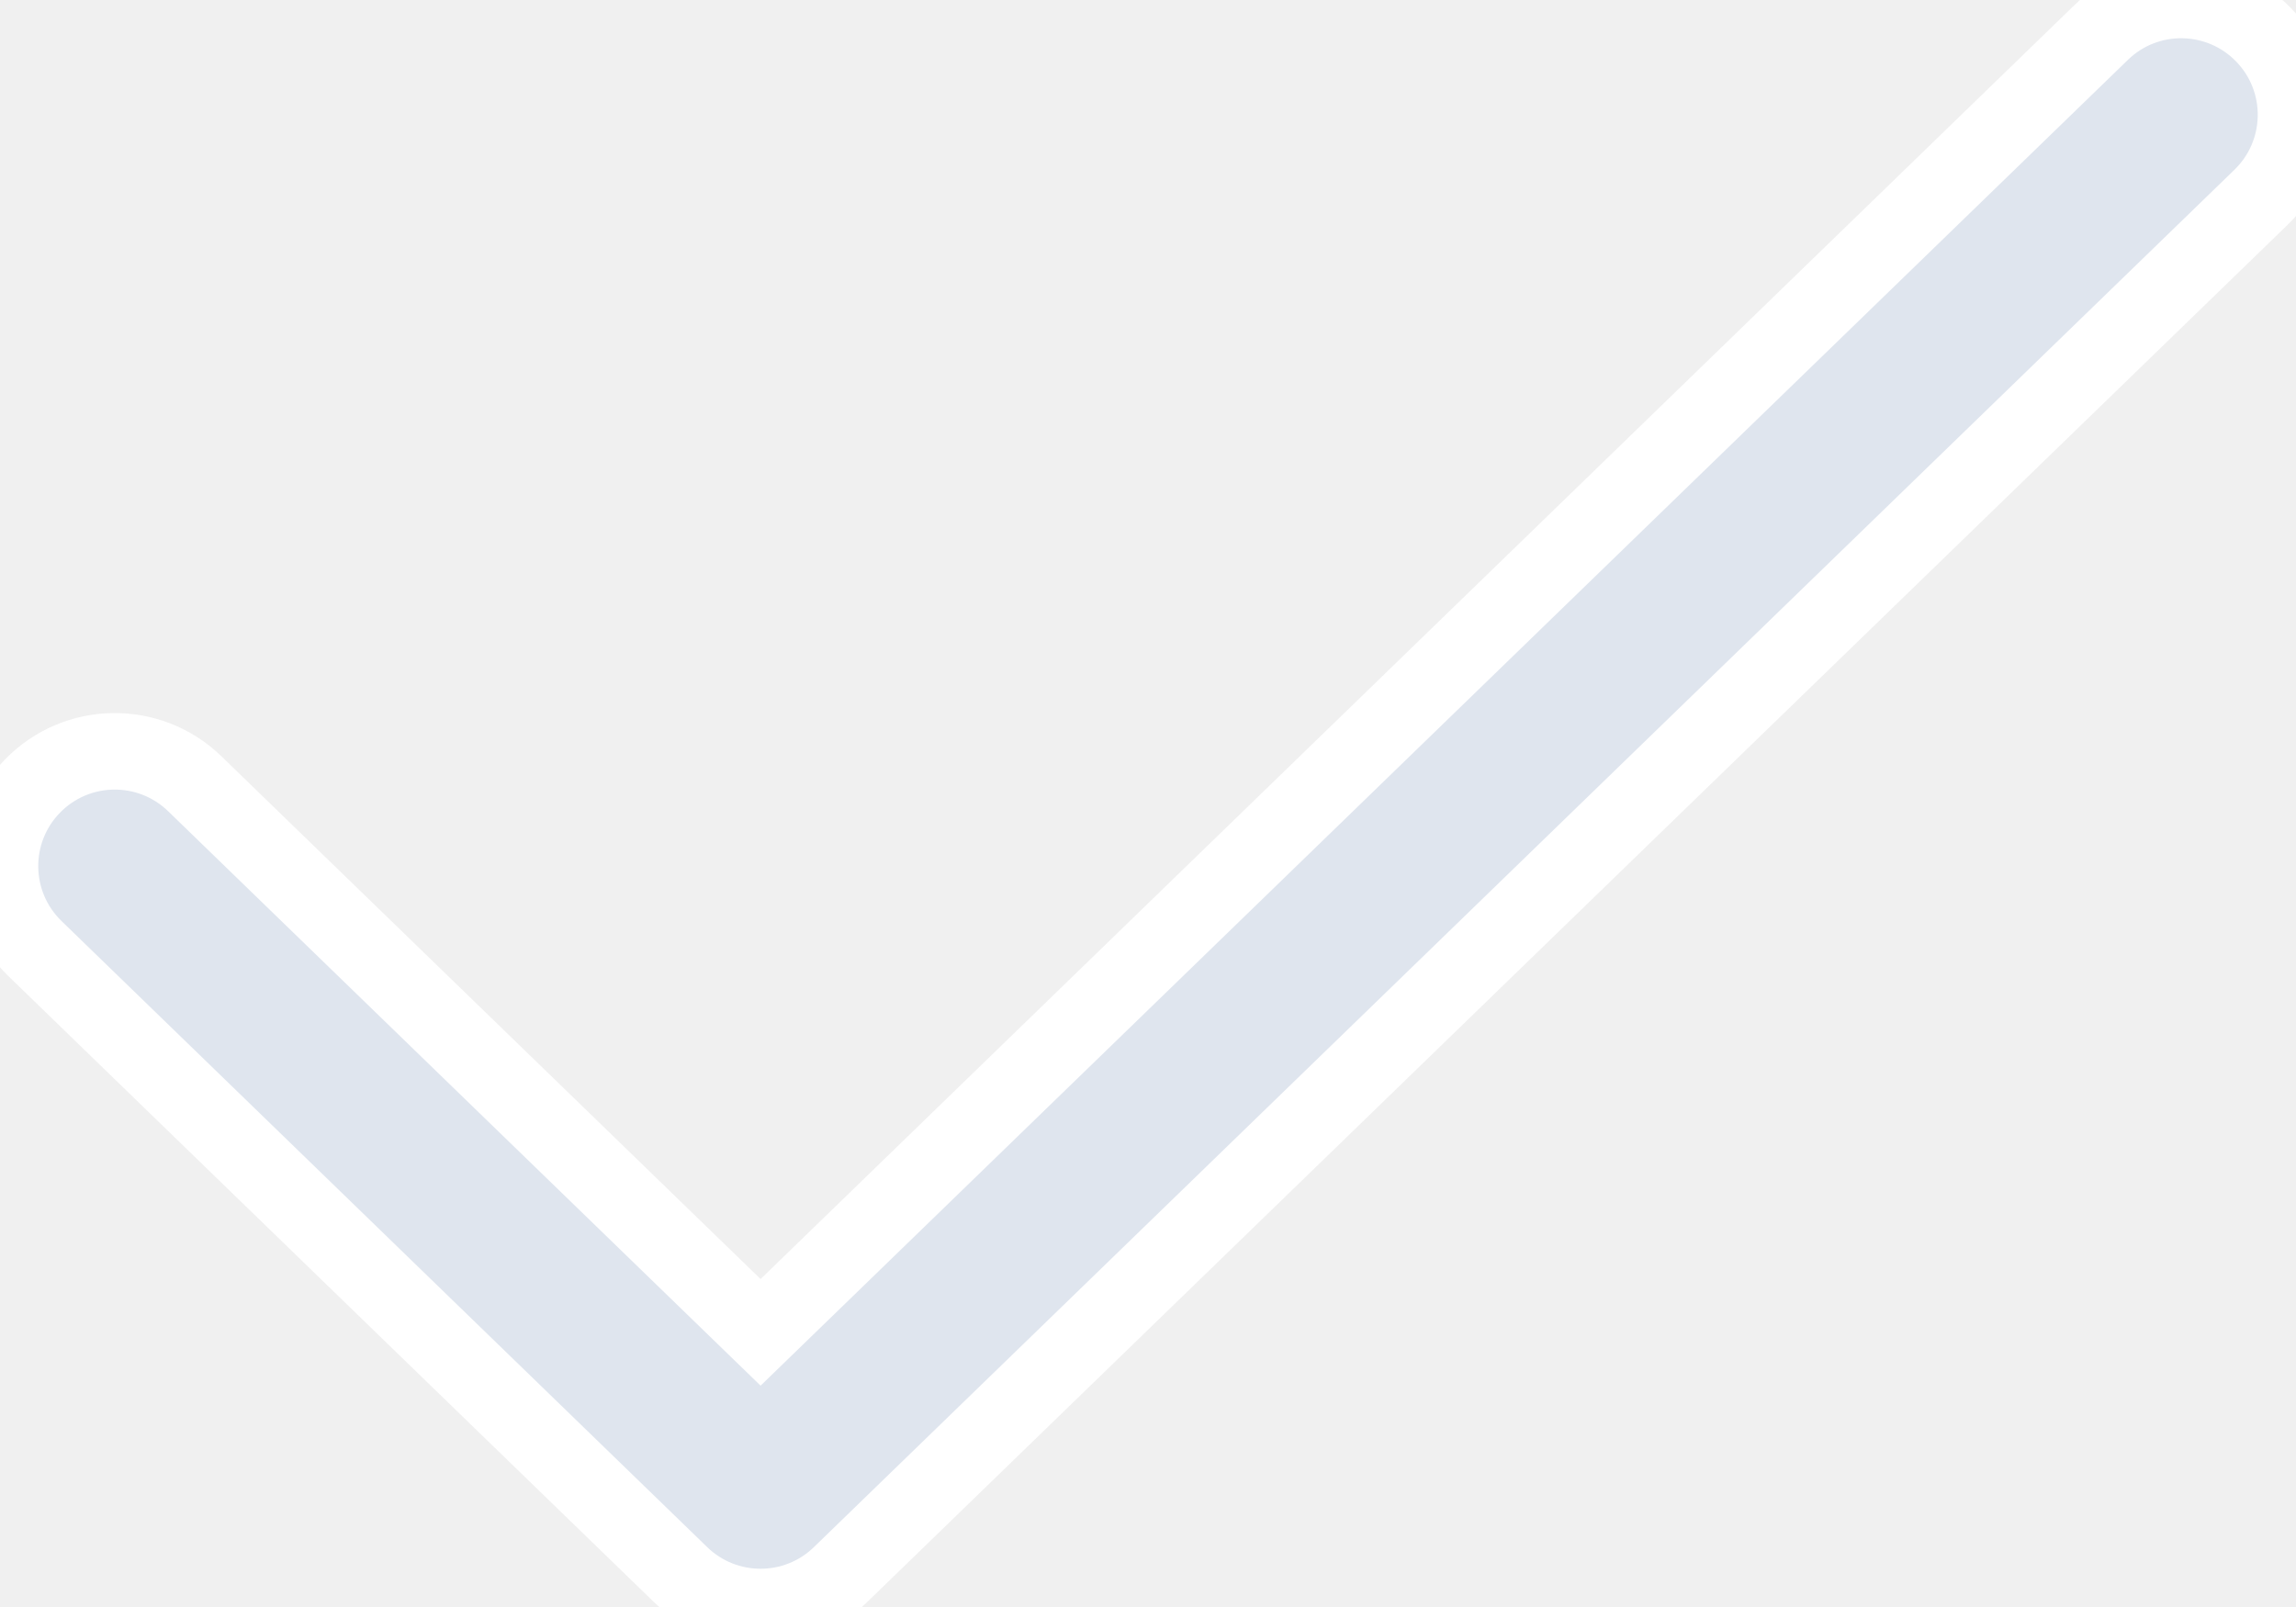
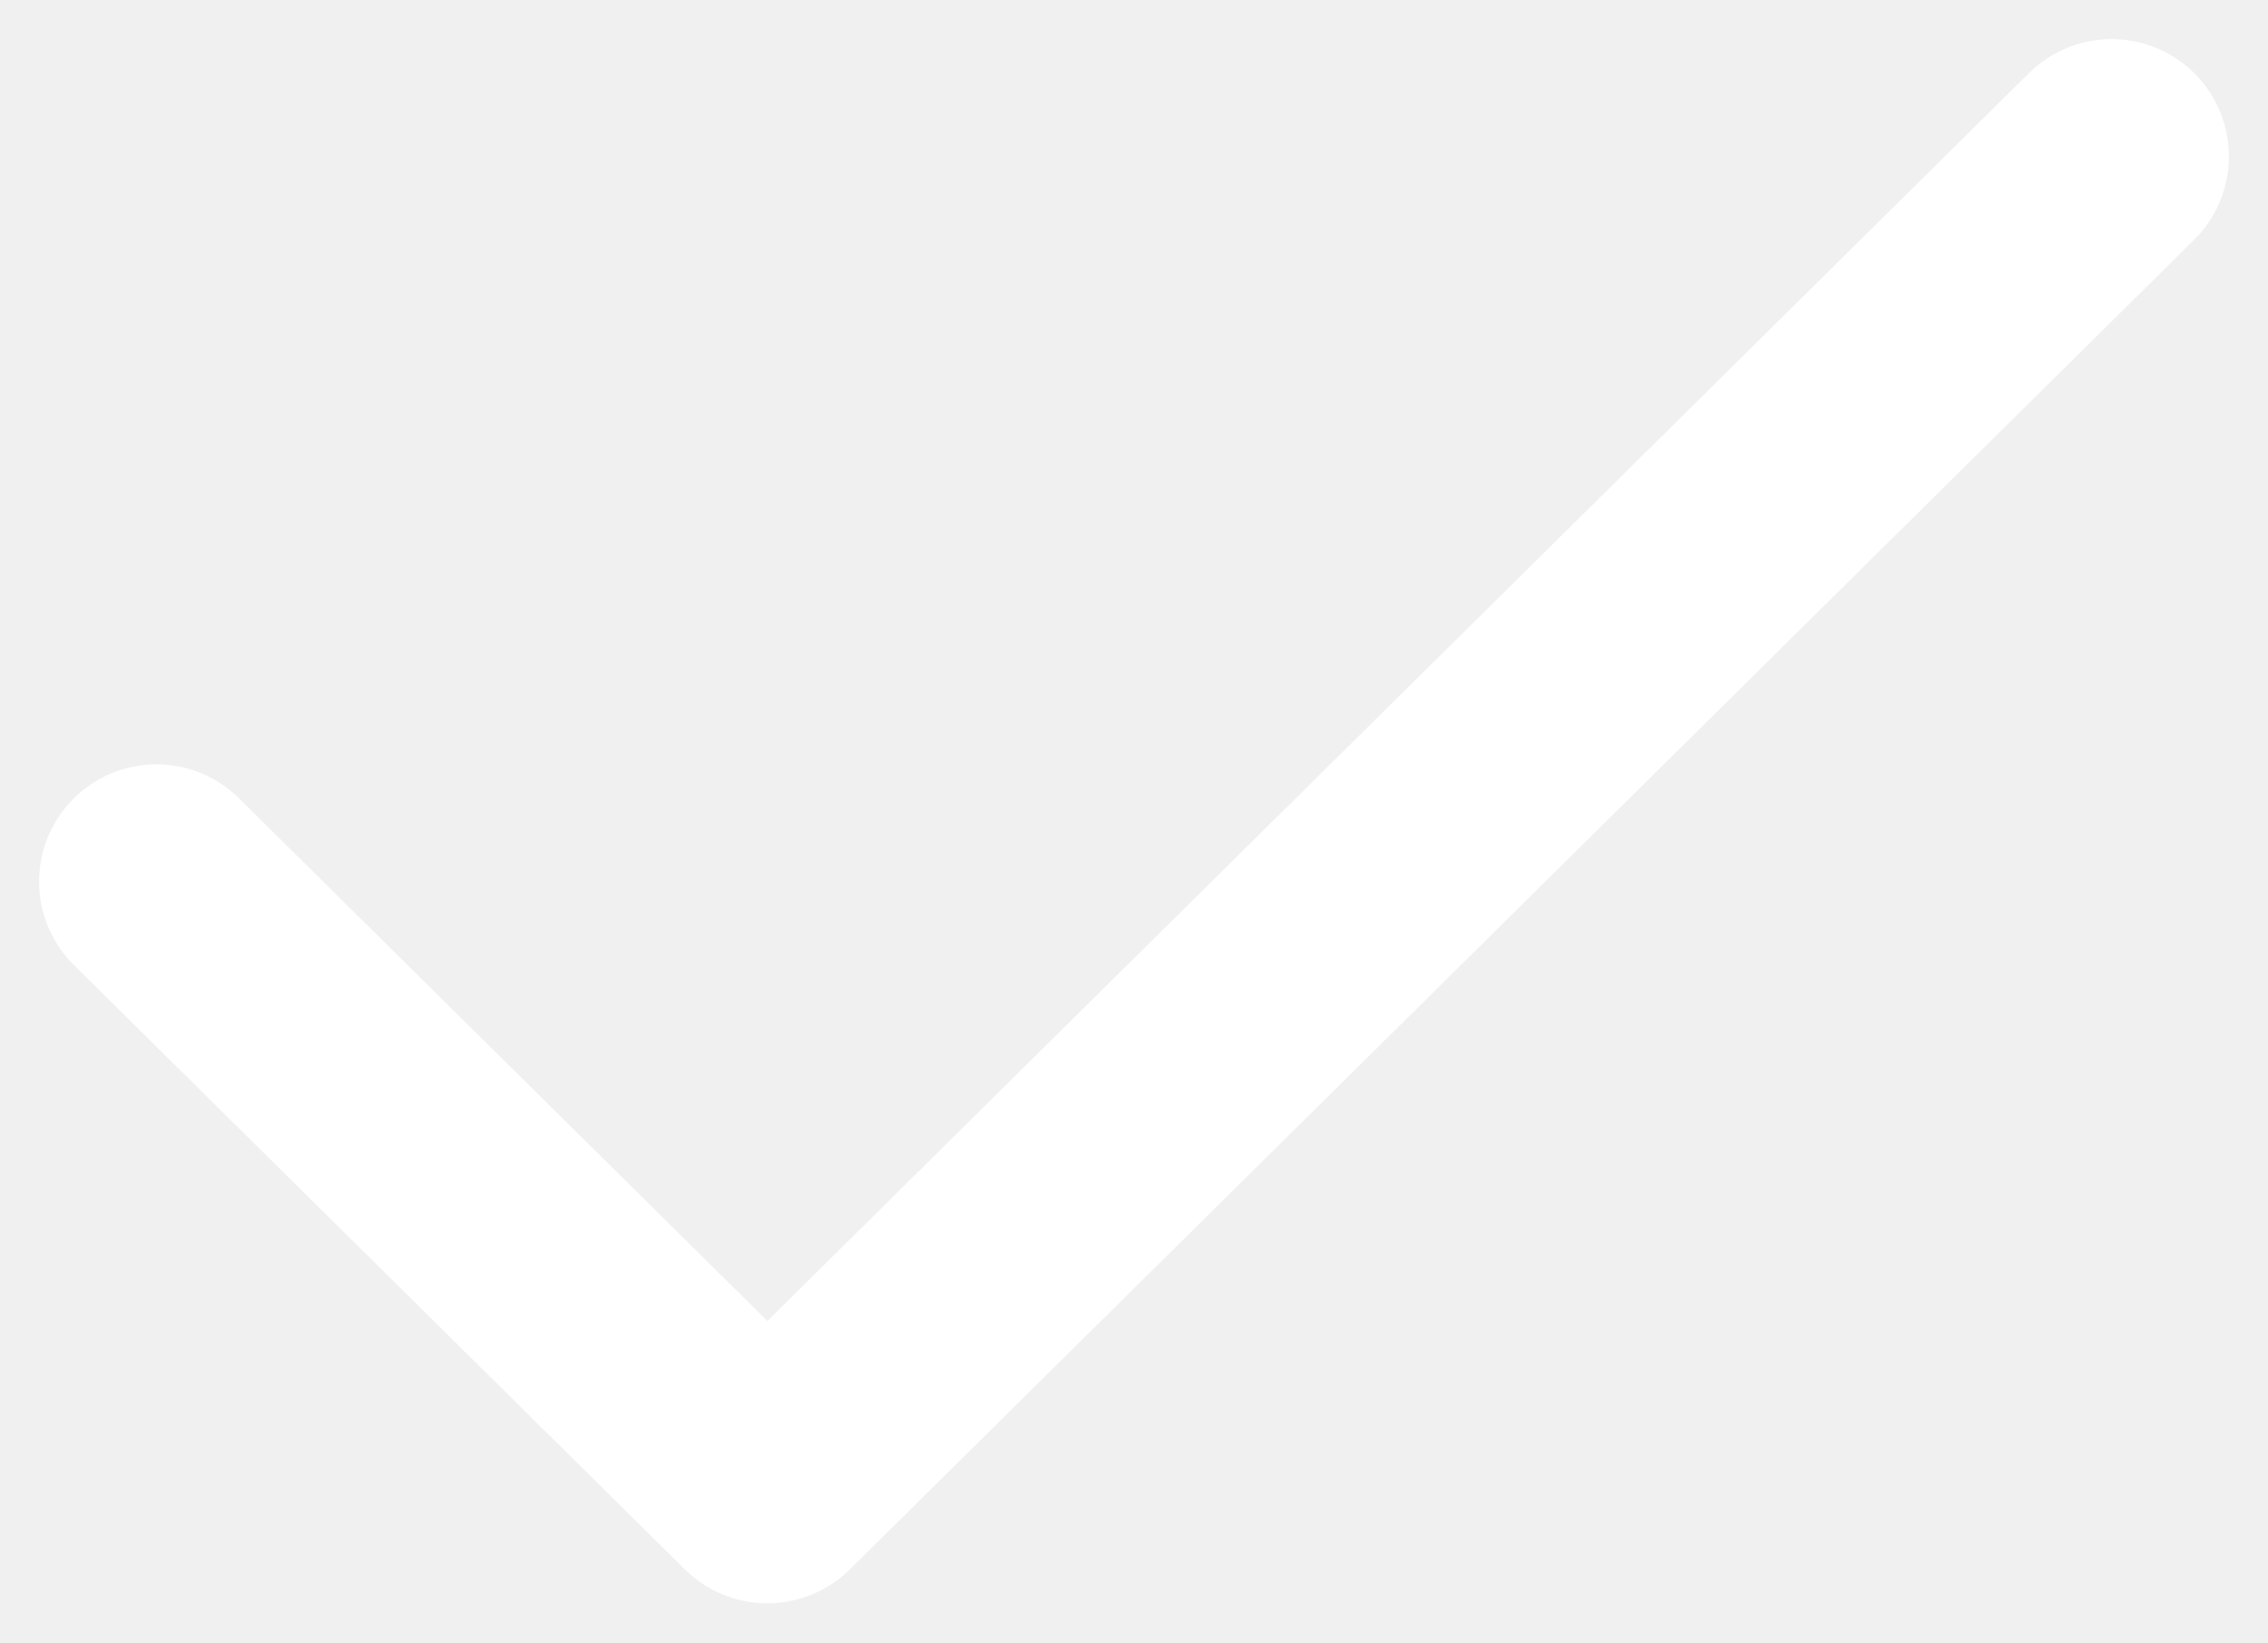
- <svg xmlns="http://www.w3.org/2000/svg" width="30" height="21" viewBox="0 0 30 21" fill="none">
-   <path stroke="white" fill-rule="evenodd" clip-rule="evenodd" d="M9.938 17.411L27.456 0.423C28.05 -0.154 29 -0.139 29.577 0.456C30.154 1.051 30.139 2 29.544 2.577L10.982 20.577C10.4 21.141 9.475 21.141 8.893 20.577L0.456 12.395C-0.139 11.818 -0.154 10.869 0.423 10.274C1 9.679 1.949 9.665 2.544 10.241L9.938 17.411Z" fill="#DFE5EE" />
+ <svg xmlns="http://www.w3.org/2000/svg" width="29" height="21" viewBox="0 0 29 21" fill="none">
+   <path d="M27 2L9.812 19L2 11.273" stroke="white" stroke-width="3" stroke-linecap="round" stroke-linejoin="round" />
</svg>
